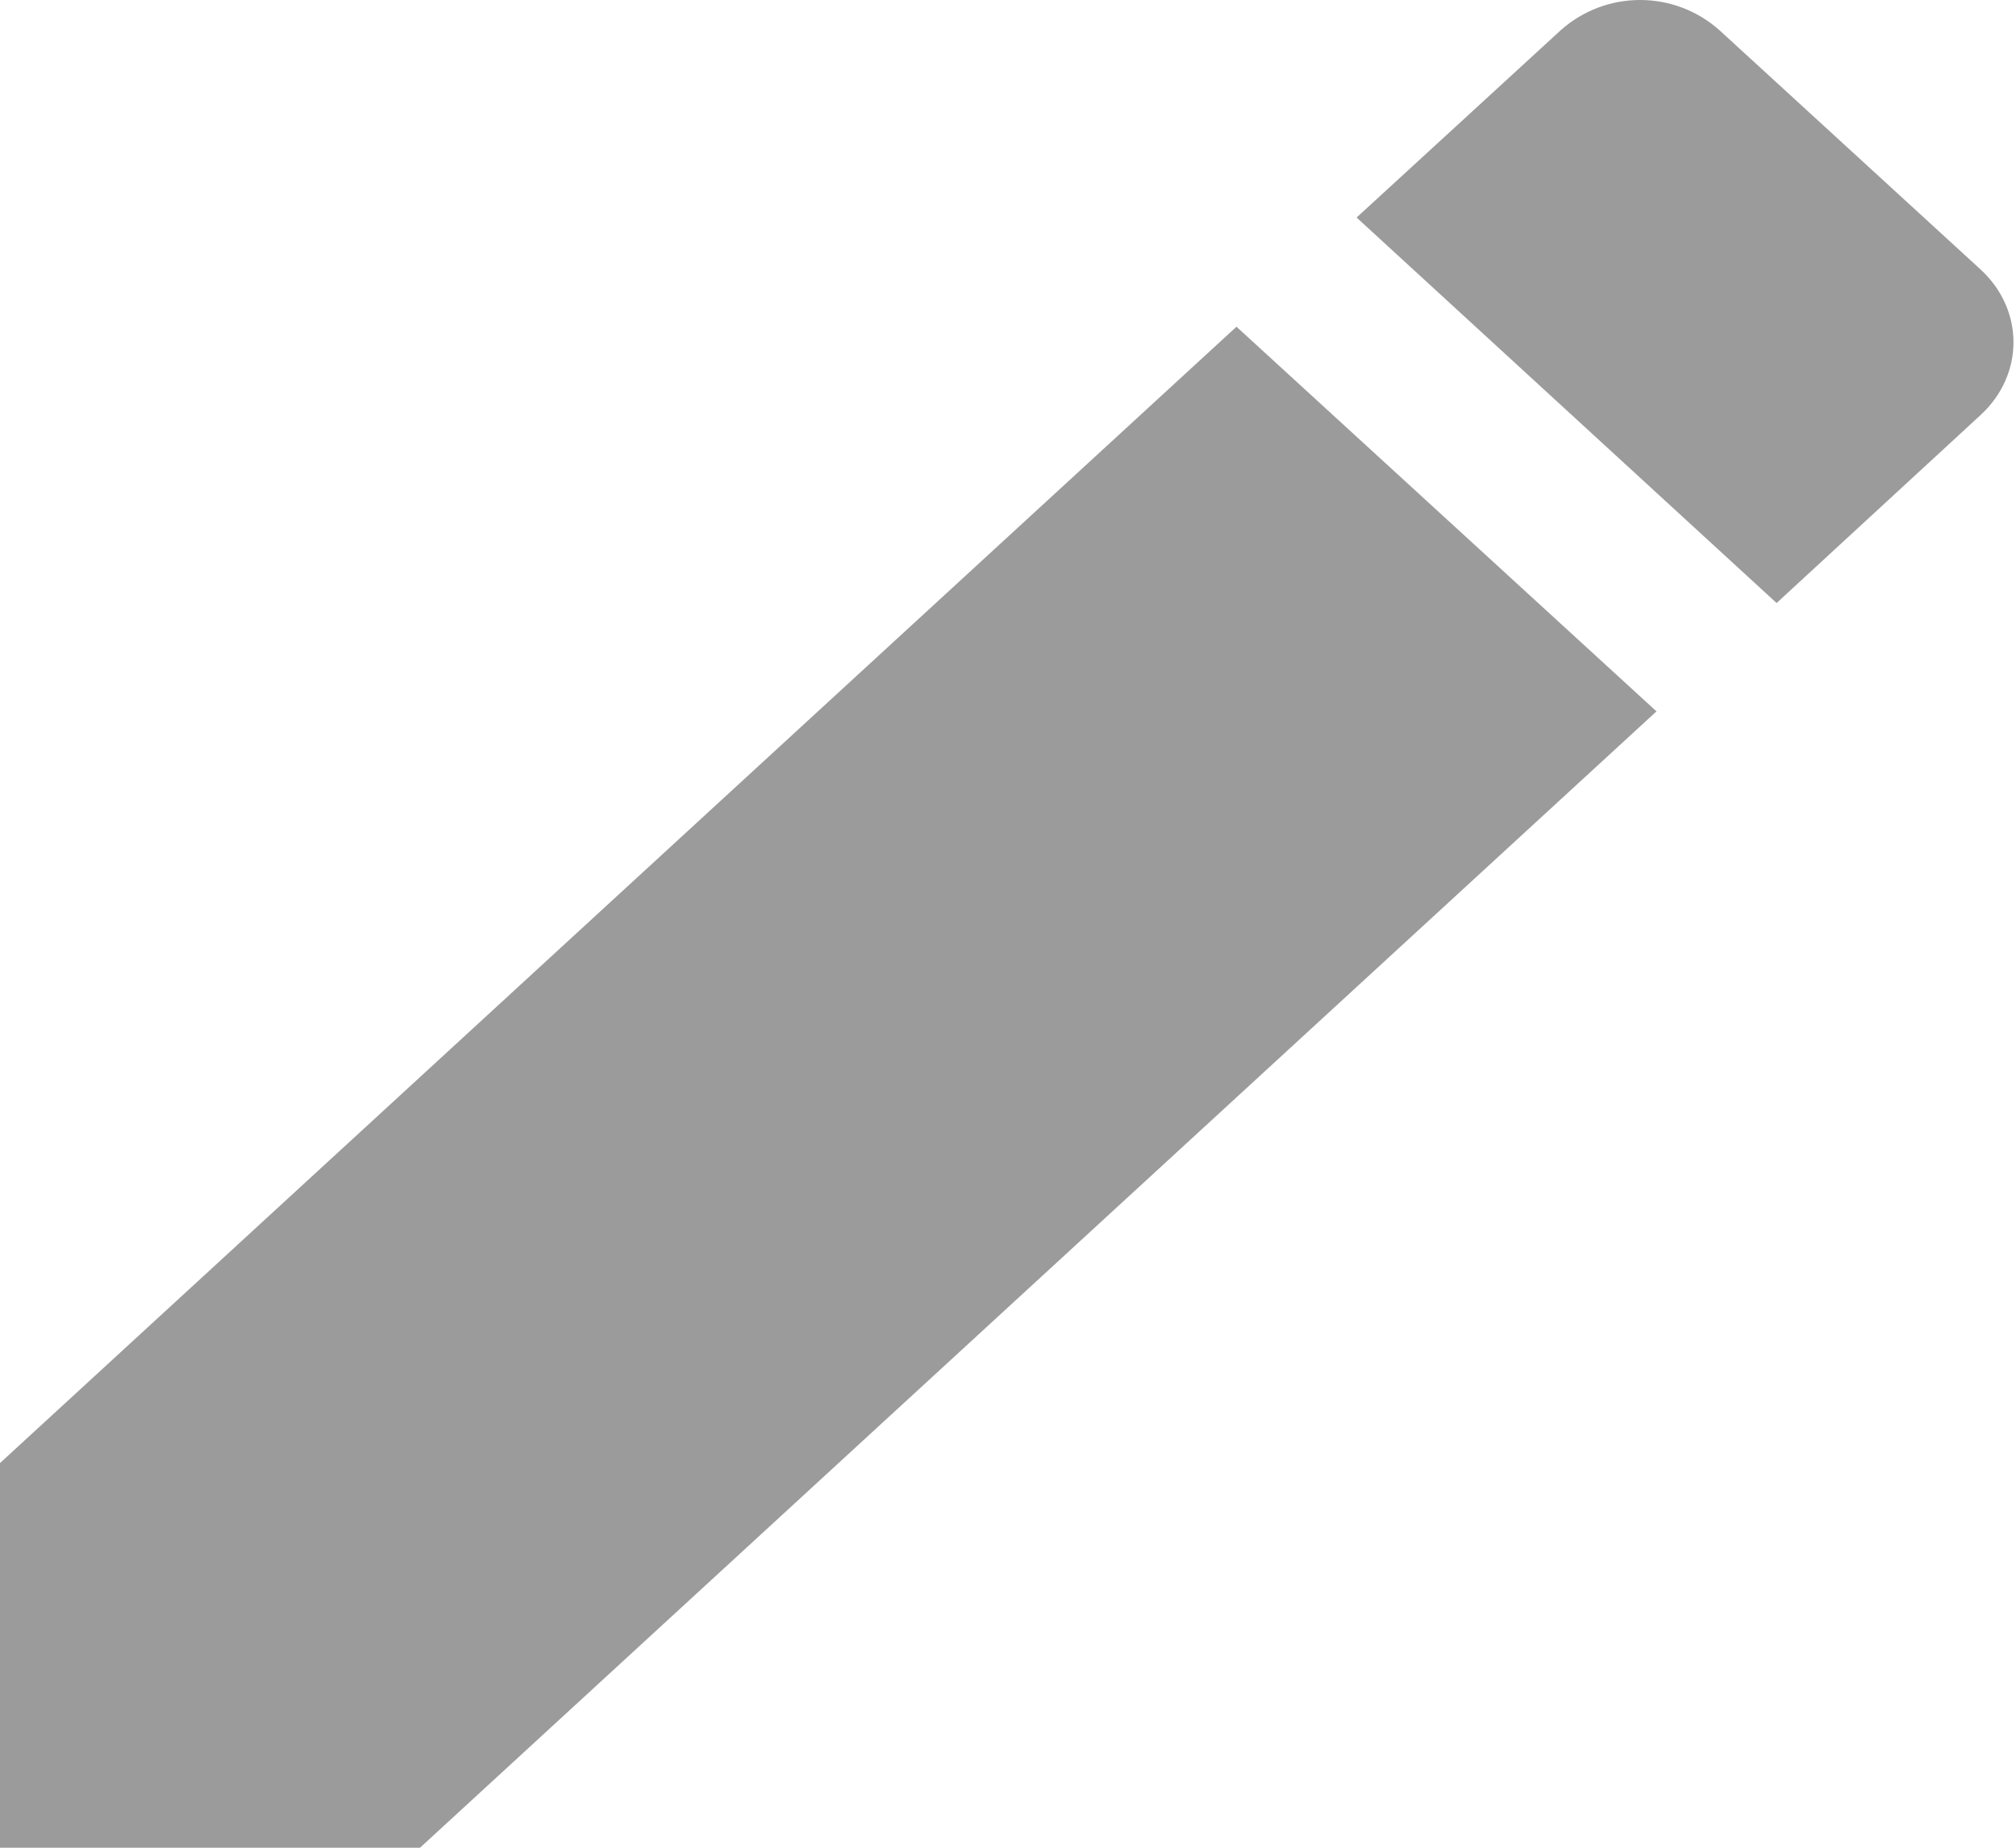
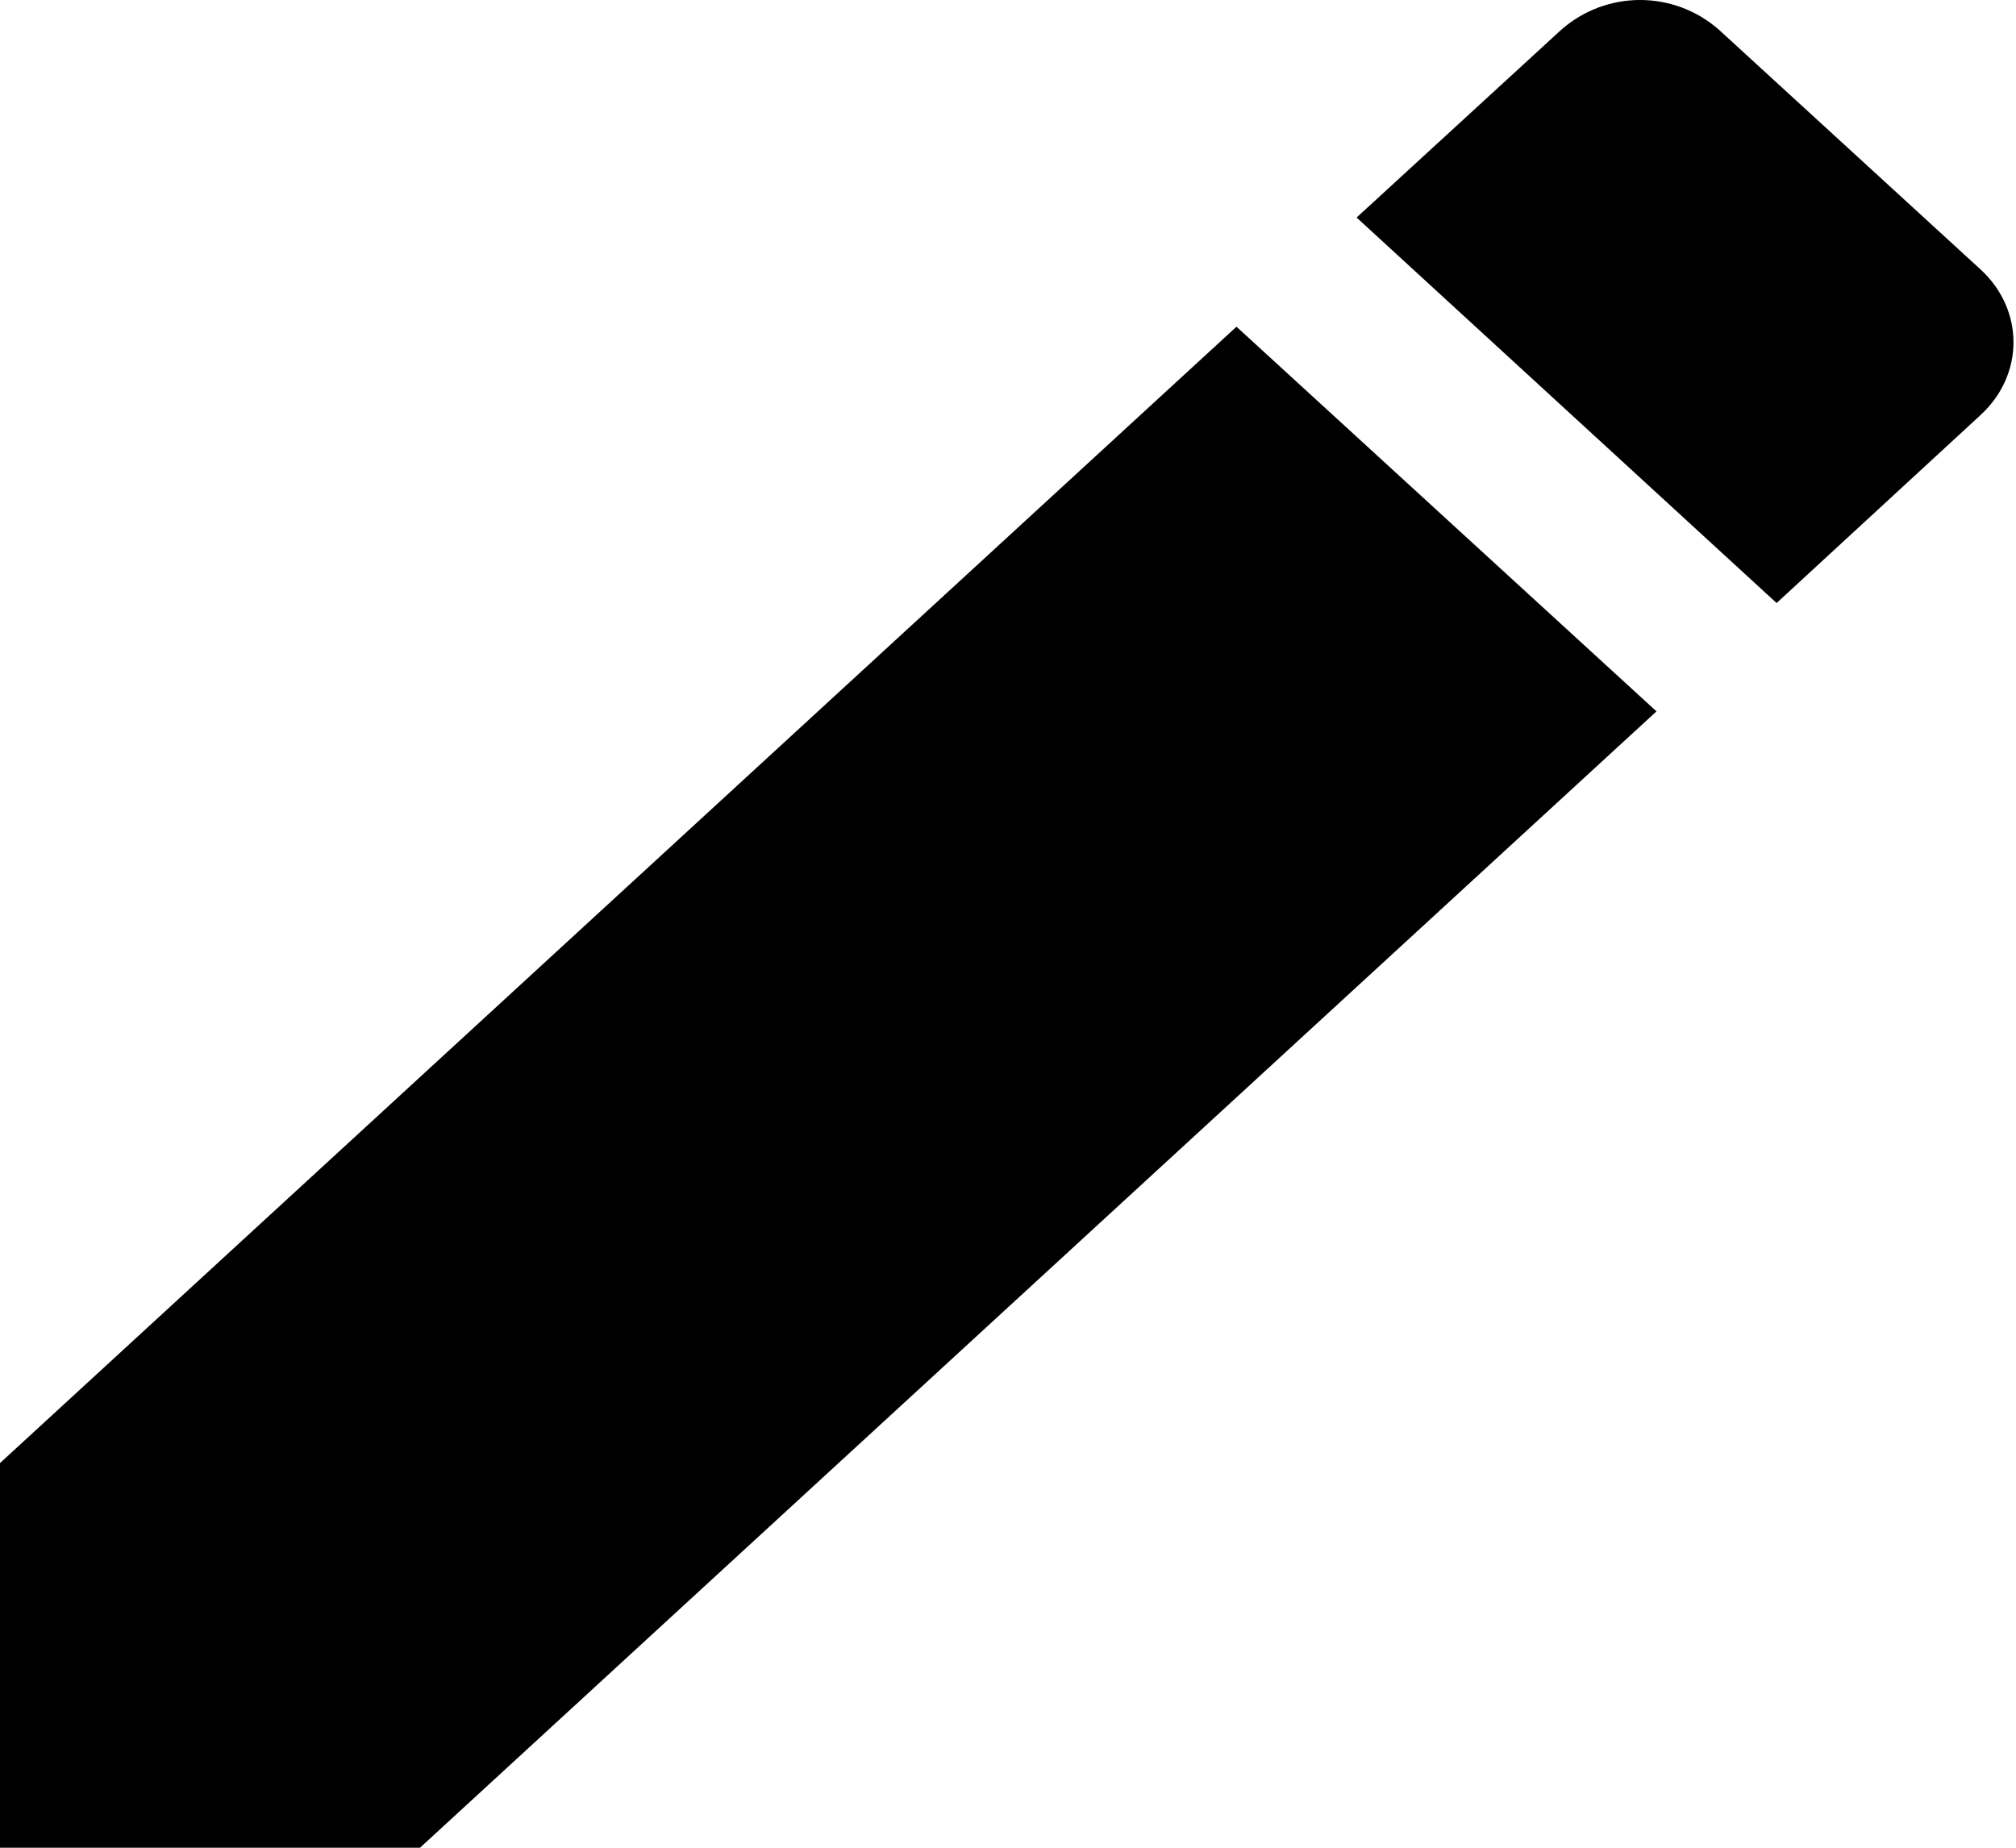
- <svg xmlns="http://www.w3.org/2000/svg" width="24" height="22" fill="none" viewBox="0 0 24 22">
-   <path fill="#9B9B9B" d="M0 17.42V22h5L19.72 8.47l-5-4.58L0 17.42ZM23.58 3.21 20.47.36a1.42 1.42 0 0 0-1.89 0l-2.43 2.23 5 4.59 2.43-2.24c.52-.48.52-1.25 0-1.73Z" />
+ <svg xmlns="http://www.w3.org/2000/svg" width="24" height="22" fill="currentColor" viewBox="0 0 24 22">
+   <path d="M0 17.42V22h5L19.72 8.47l-5-4.58L0 17.42ZM23.58 3.21 20.47.36a1.42 1.42 0 0 0-1.89 0l-2.43 2.23 5 4.59 2.43-2.24c.52-.48.52-1.25 0-1.73Z" />
</svg>
